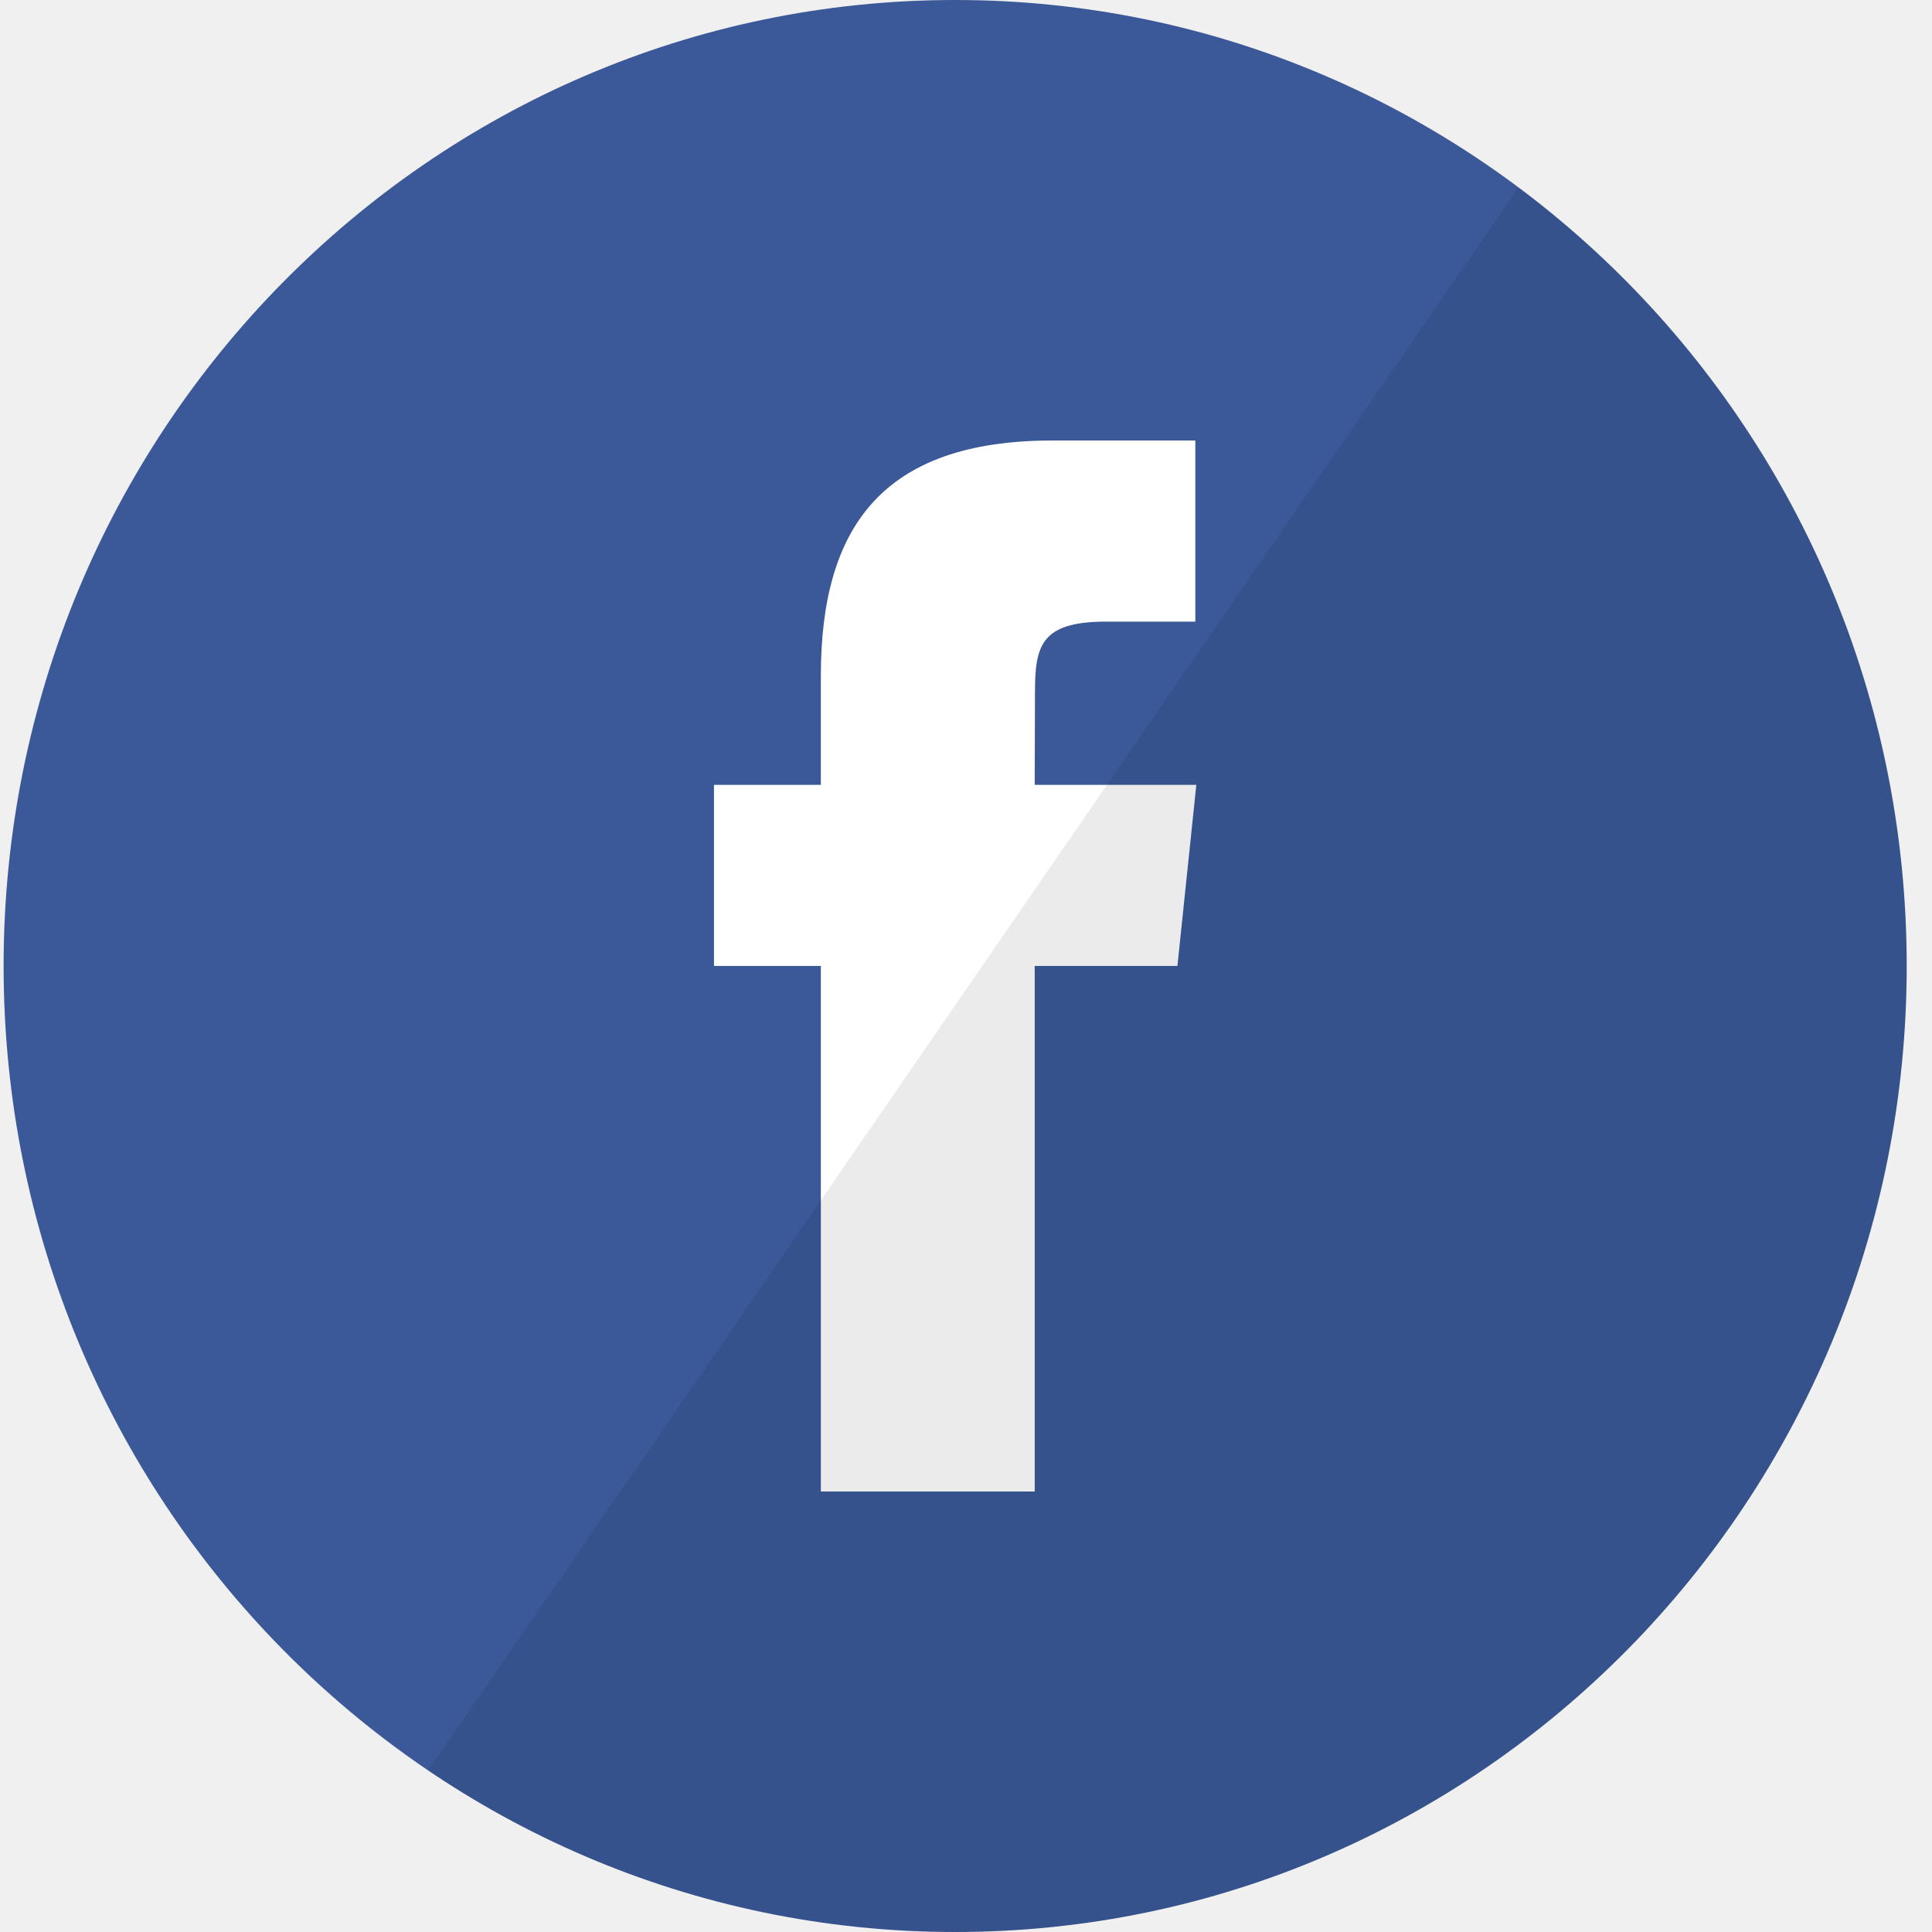
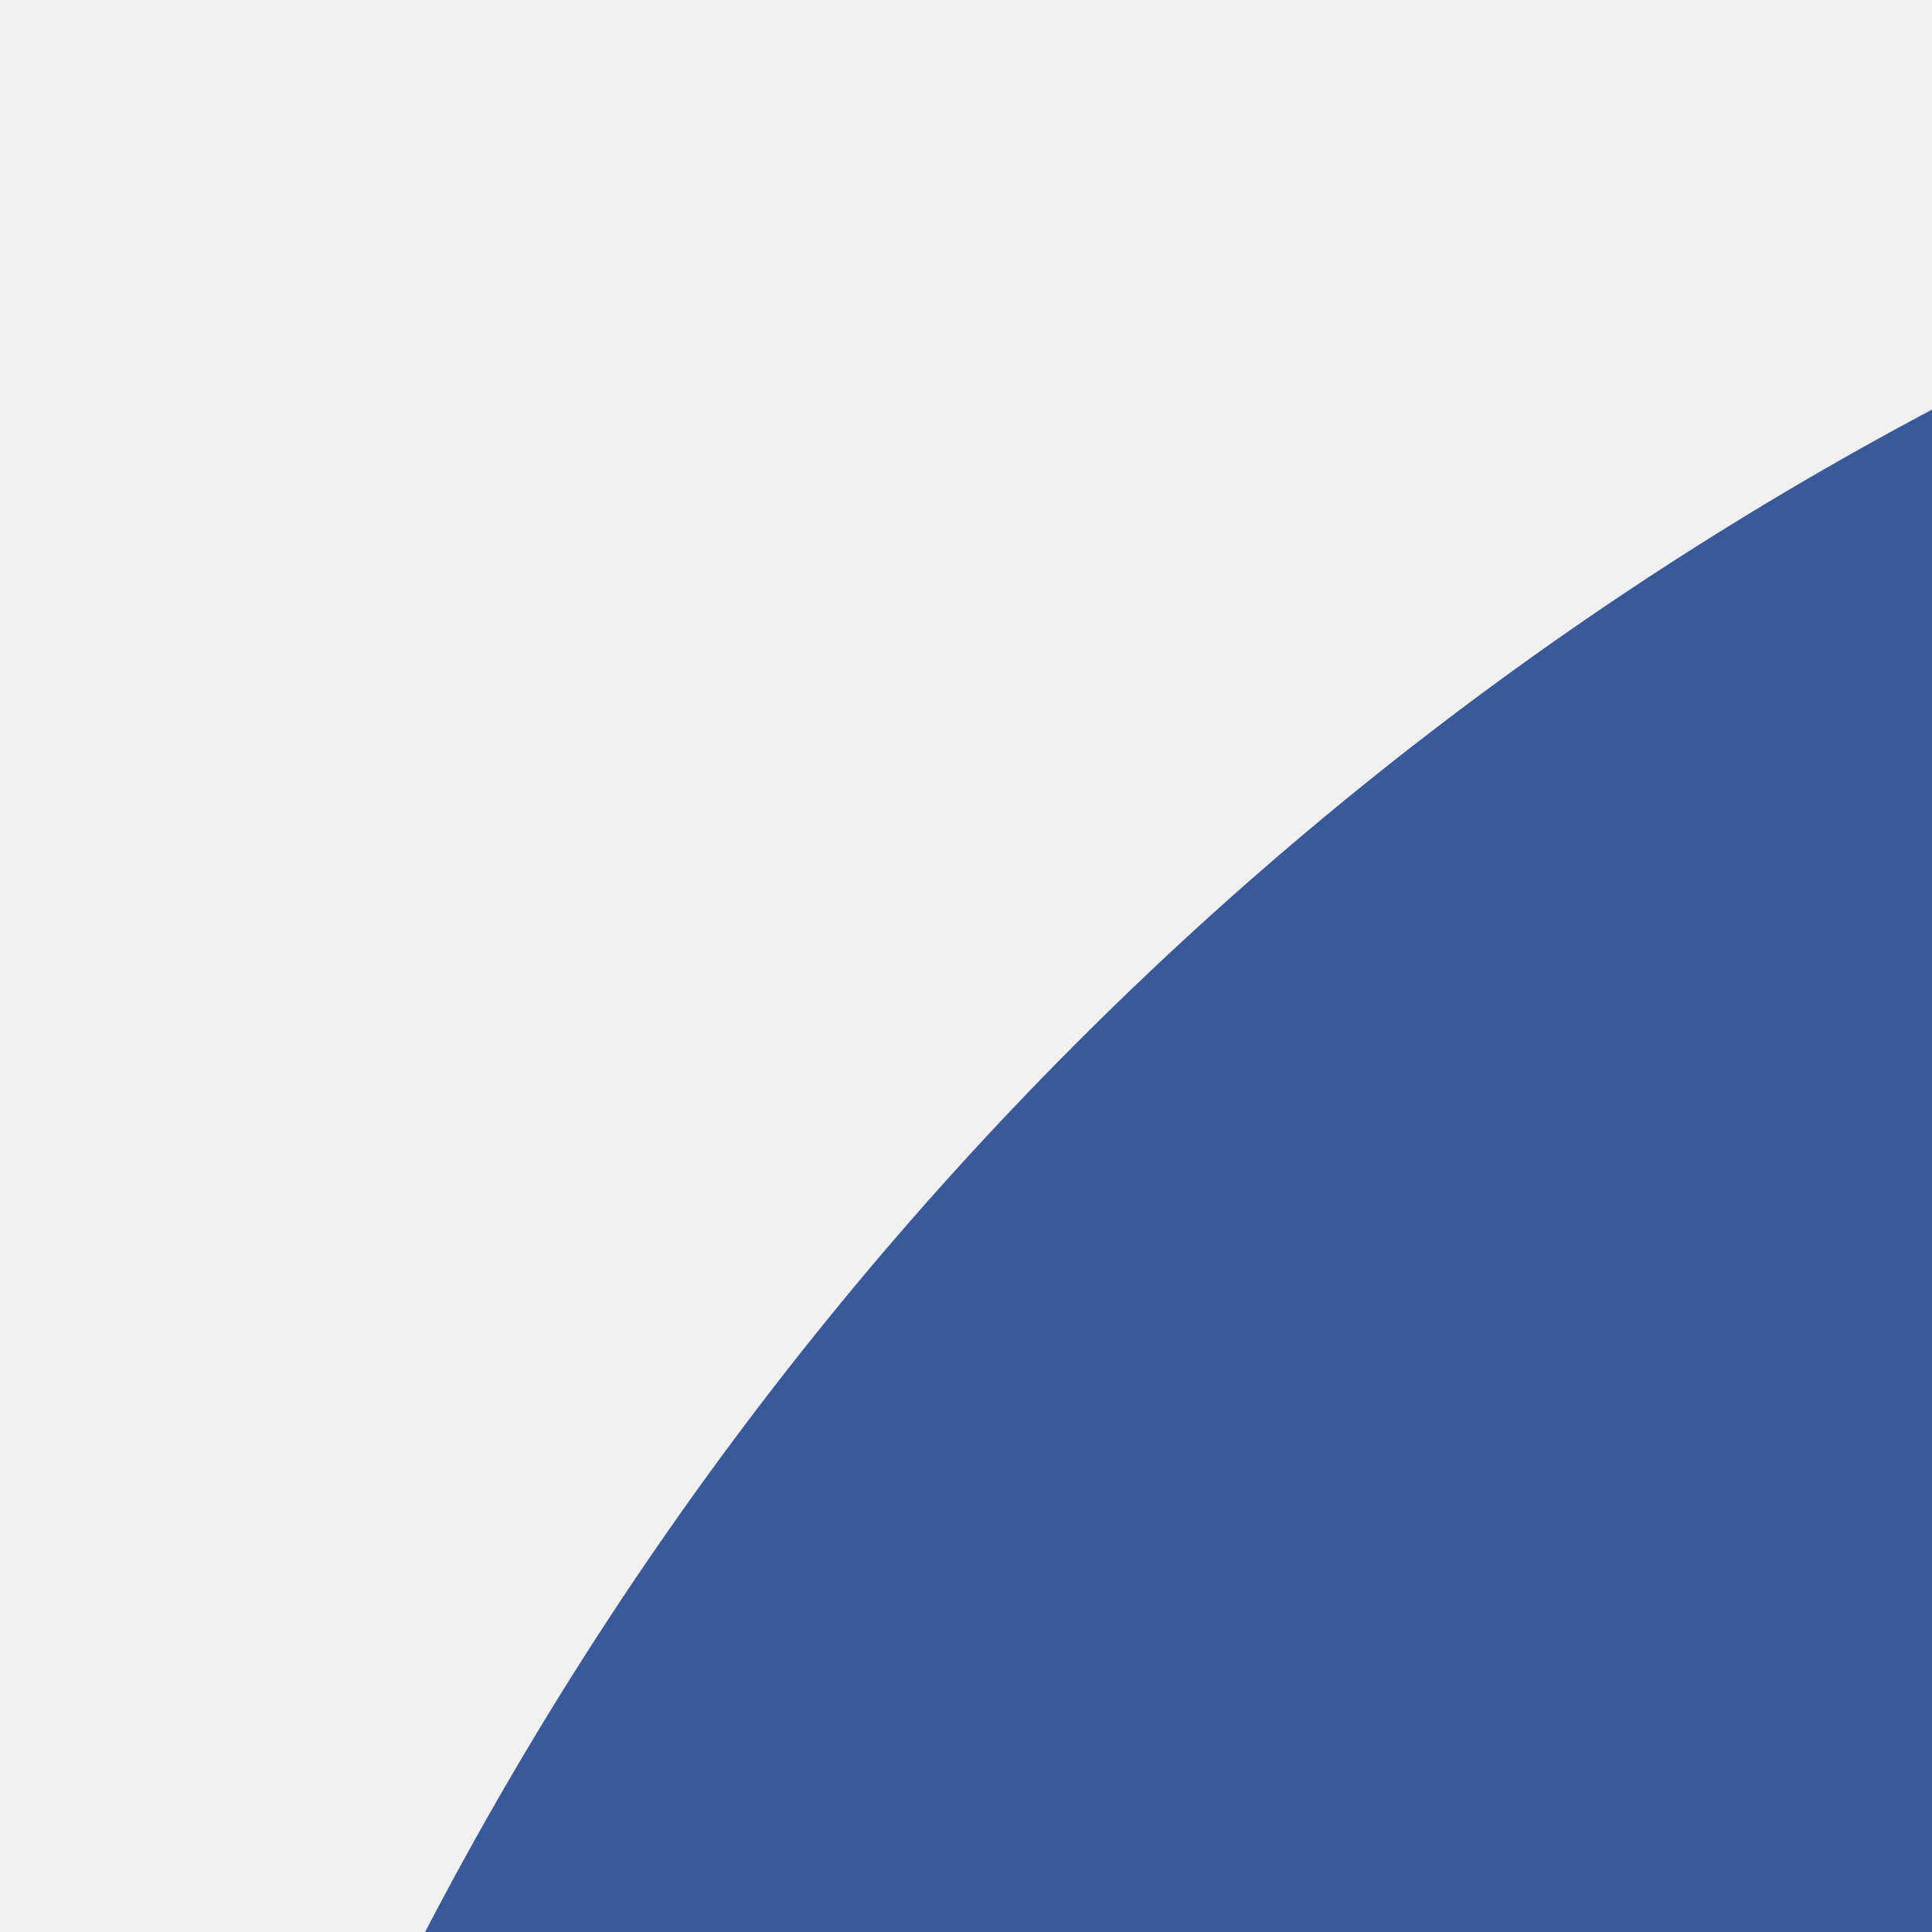
- <svg xmlns="http://www.w3.org/2000/svg" width="40px" height="40px" viewBox="0 0 60 60" version="1.1">
+ <svg xmlns="http://www.w3.org/2000/svg" viewBox="0 0 16 16" version="1.1">
  <path d="M0.112,30 C0.112,13.431 13.343,0 29.663,0 C45.984,0 59.214,13.431 59.214,30 C59.214,46.569 45.984,60 29.663,60 C13.343,60 0.112,46.569 0.112,30 Z M0.112,30" fill="#3B5998" />
  <path d="M32.134,46.32 L32.134,29.998 L36.566,29.998 L37.153,24.374 L32.134,24.374 L32.142,21.558 C32.142,20.092 32.279,19.305 34.351,19.305 L37.122,19.305 L37.122,13.68 L32.689,13.68 C27.366,13.68 25.492,16.409 25.492,20.997 L25.492,24.374 L22.173,24.374 L22.173,29.999 L25.492,29.999 L25.492,46.32 L32.134,46.32 Z M32.134,46.32" id="Path" fill="#FFFFFF" />
  <path d="M59.214,30 C59.214,46.569 45.984,60 29.663,60 C23.61,60 17.982,58.153 13.297,54.983 L47.157,5.819 C54.469,11.281 59.214,20.078 59.214,30 Z M59.214,30" id="reflec" fill-opacity="0.08" fill="#000000" />
</svg>
